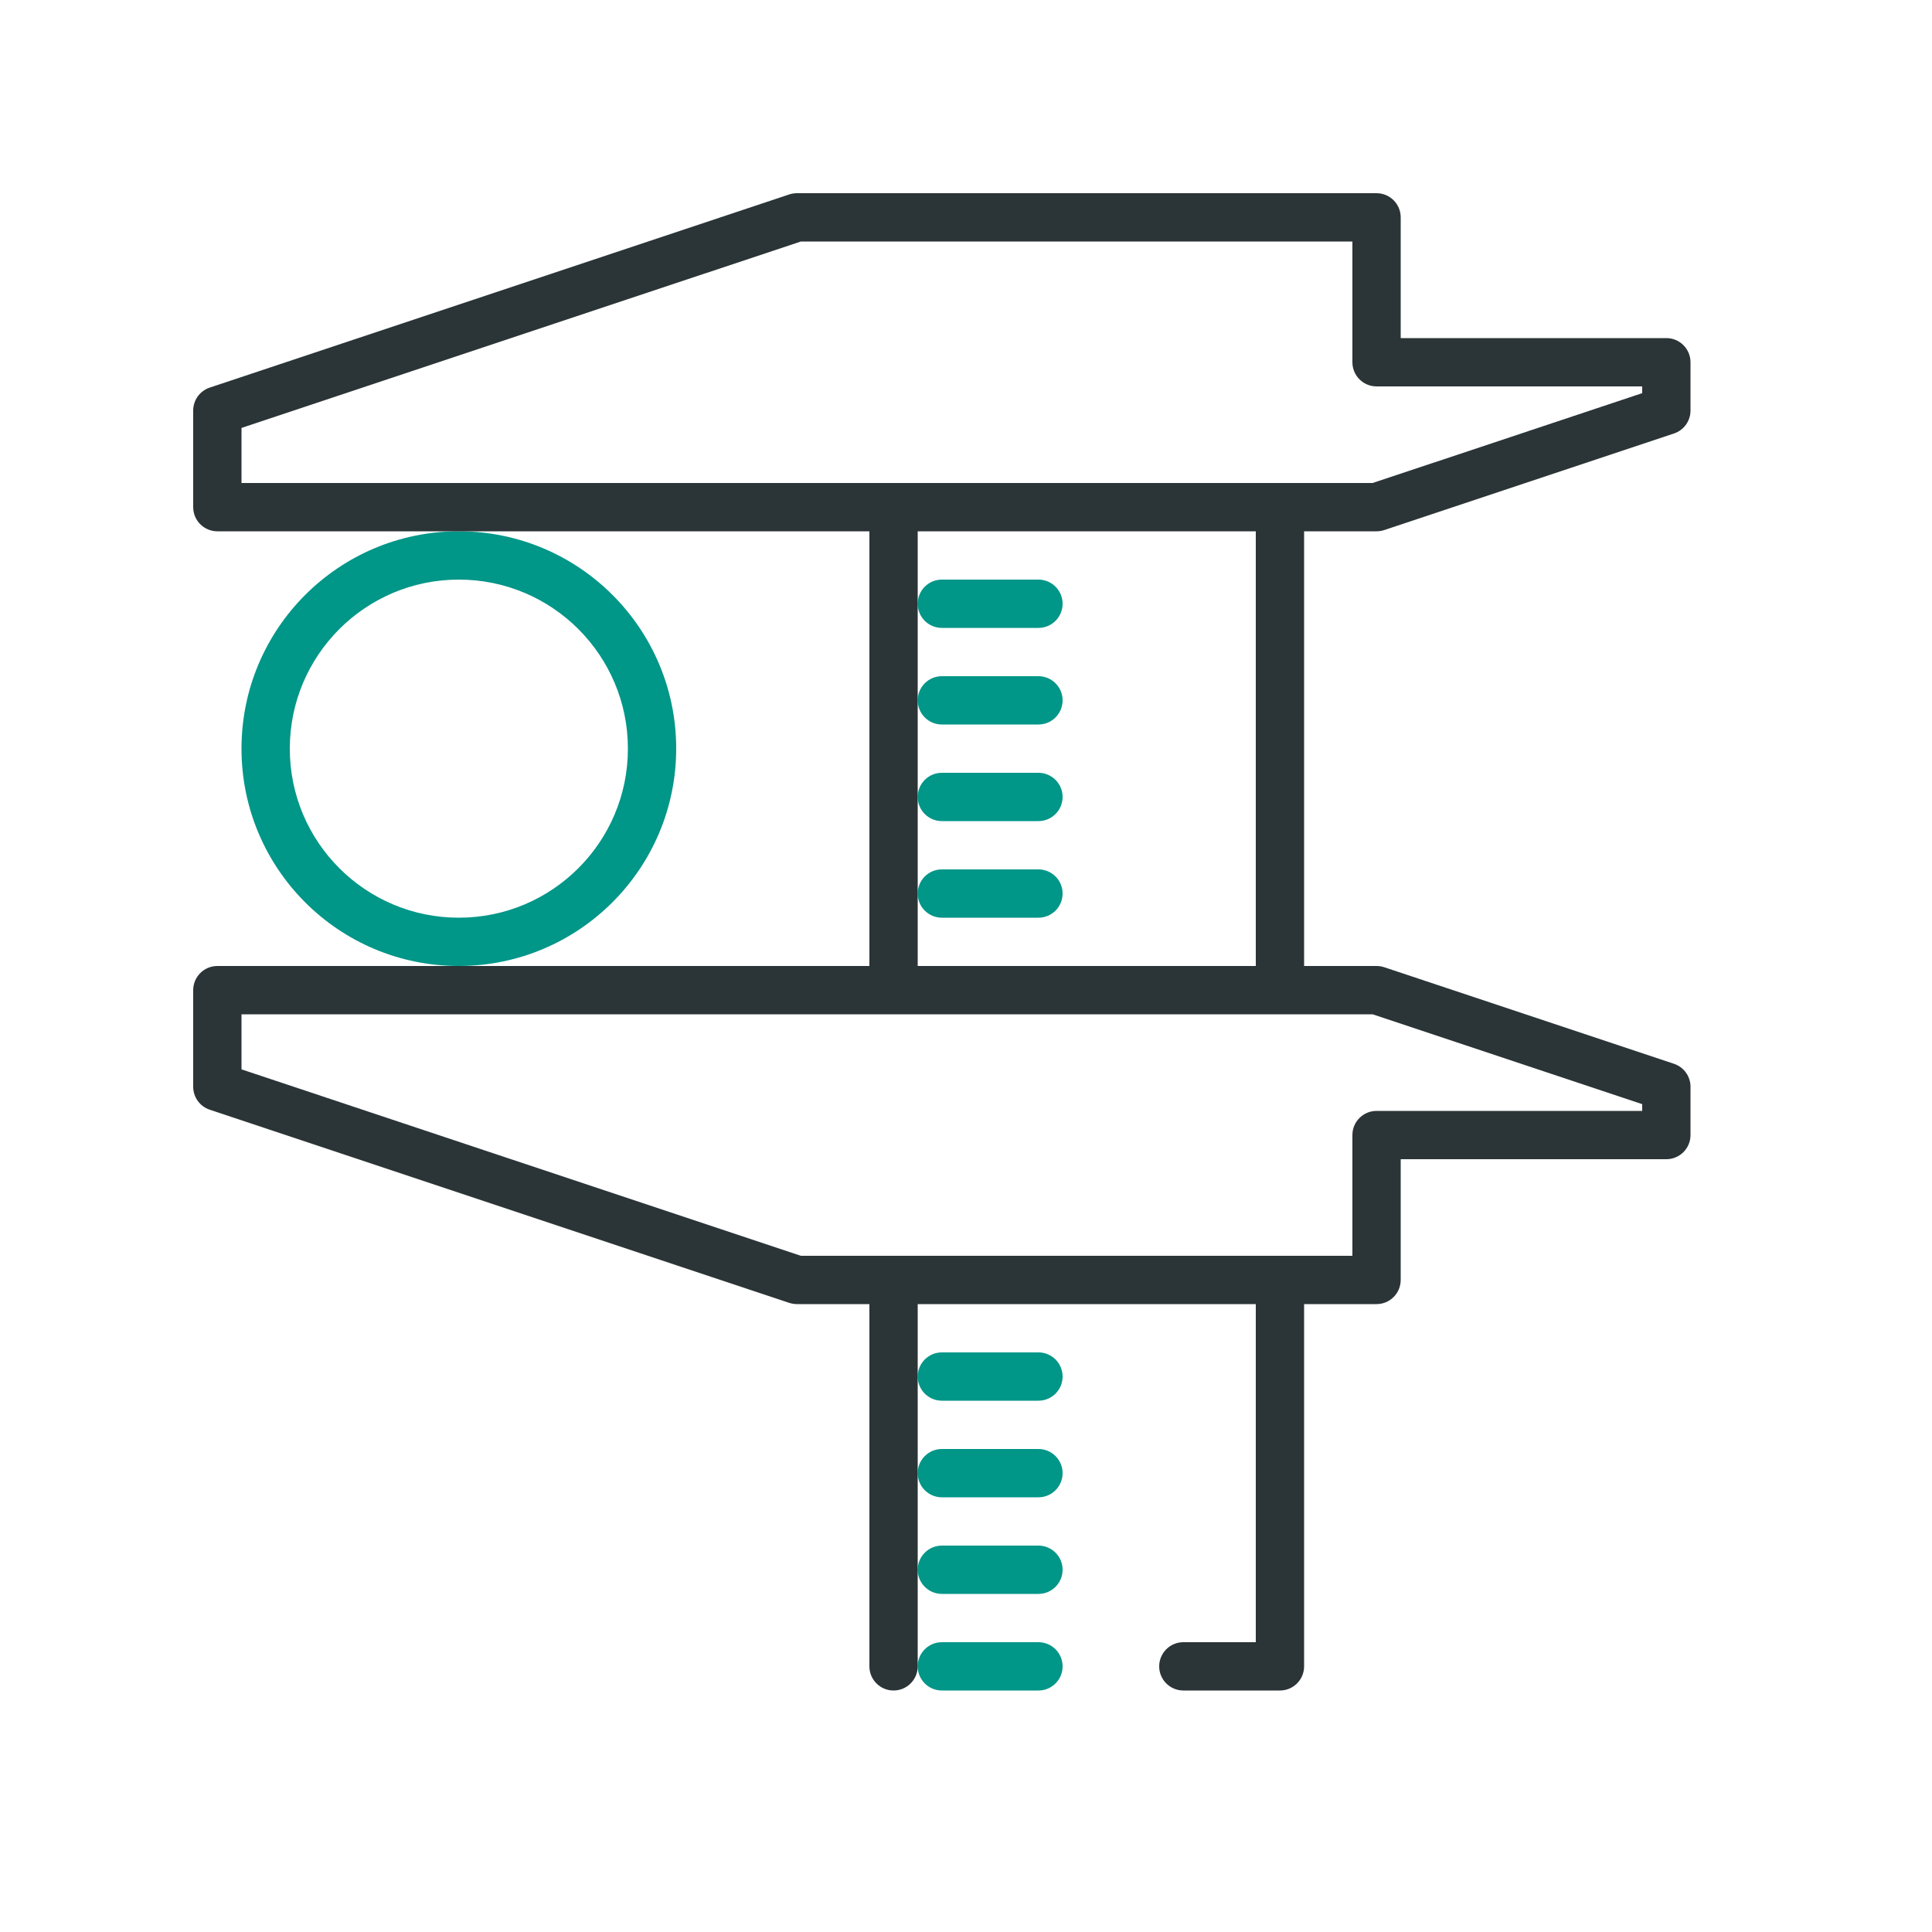
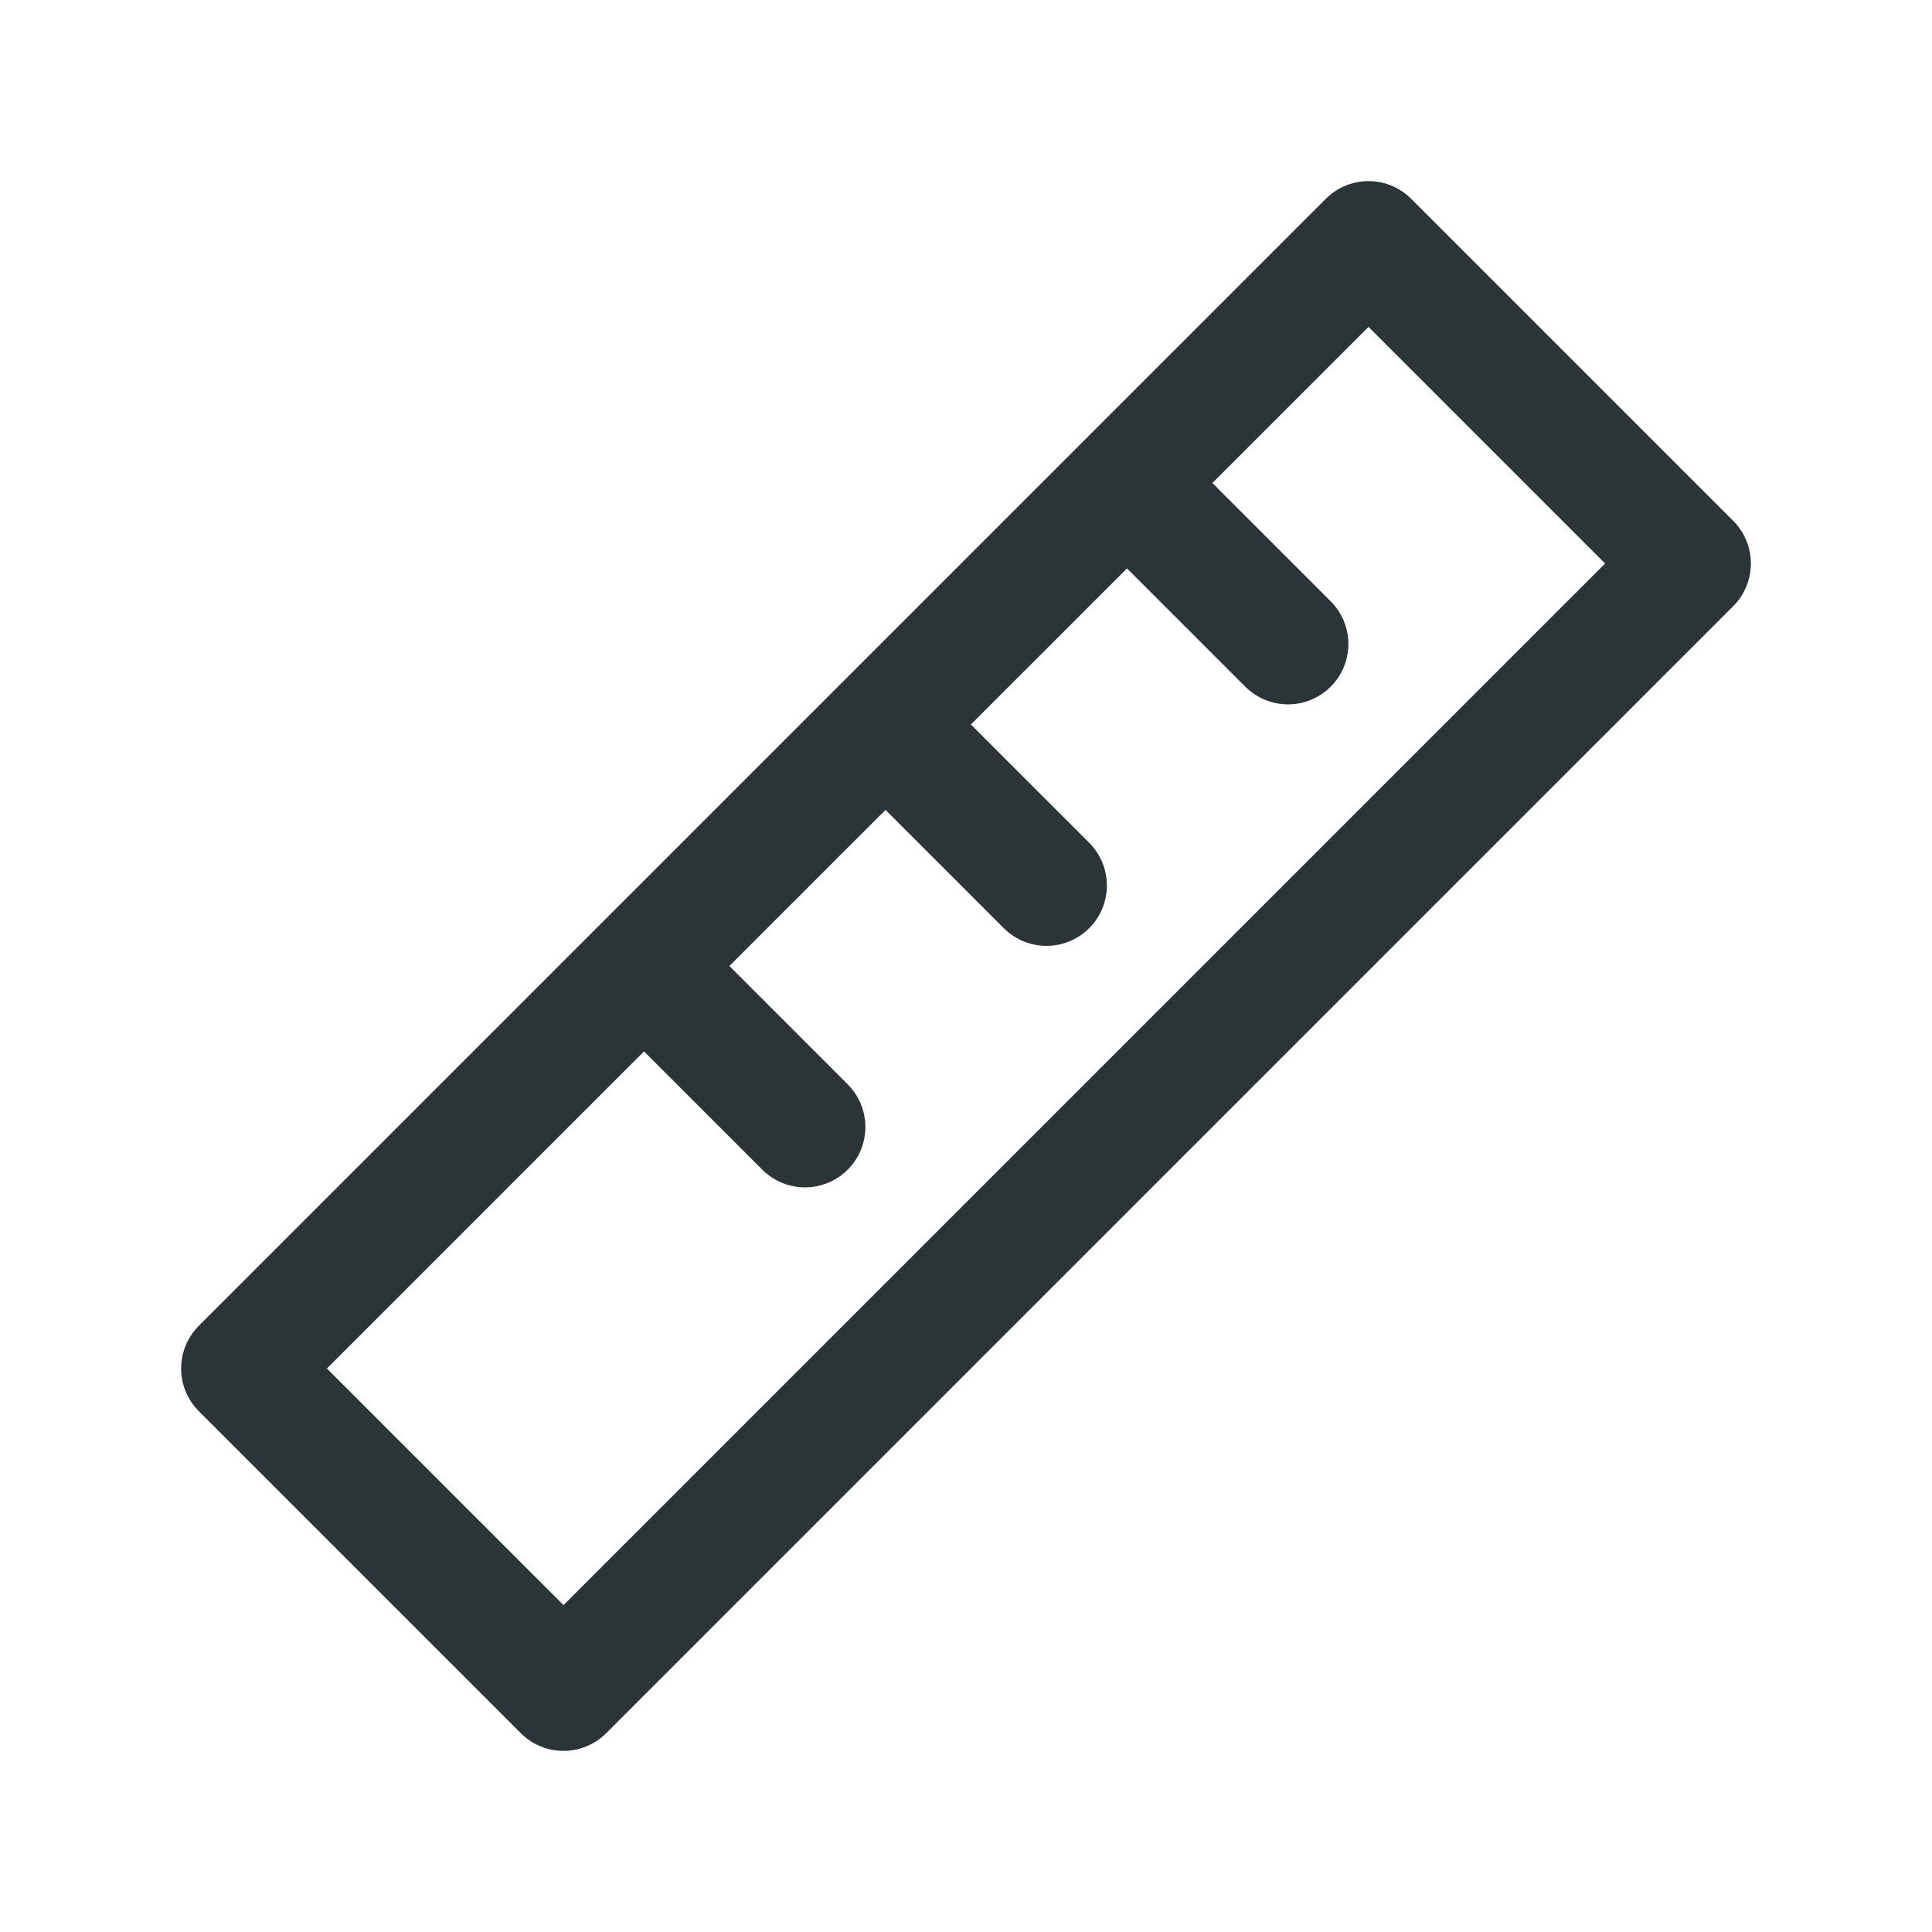
- <svg xmlns="http://www.w3.org/2000/svg" width="40" height="40" viewBox="0 0 40 40">
-   <path d="M21.5,13h-2a.5.5,0,0,1,0-1h2a.5.5,0,0,1,0,1Zm.5,1.5a.5.5,0,0,0-.5-.5h-2a.5.5,0,0,0,0,1h2A.5.5,0,0,0,22,14.5Zm0,2a.5.5,0,0,0-.5-.5h-2a.5.5,0,0,0,0,1h2A.5.5,0,0,0,22,16.5Zm0,2a.5.5,0,0,0-.5-.5h-2a.5.5,0,0,0,0,1h2A.5.5,0,0,0,22,18.5Zm0,10a.5.5,0,0,0-.5-.5h-2a.5.5,0,0,0,0,1h2A.5.5,0,0,0,22,28.5Zm0,2a.5.5,0,0,0-.5-.5h-2a.5.5,0,0,0,0,1h2A.5.5,0,0,0,22,30.5Zm0,2a.5.5,0,0,0-.5-.5h-2a.5.5,0,0,0,0,1h2A.5.5,0,0,0,22,32.5Zm0,2a.5.5,0,0,0-.5-.5h-2a.5.5,0,0,0,0,1h2A.5.5,0,0,0,22,34.5Zm-8-19A4.5,4.5,0,1,0,9.5,20,4.505,4.505,0,0,0,14,15.5Zm-1,0A3.5,3.5,0,1,1,9.5,12,3.5,3.5,0,0,1,13,15.5Z" style="fill:#009688" />
-   <path d="M28.5,11a.527.527,0,0,0,.158-.025l6-2A.5.5,0,0,0,35,8.5v-1a.5.5,0,0,0-.5-.5H29V4.5a.5.5,0,0,0-.5-.5h-12a.527.527,0,0,0-.158.025l-12,4A.5.5,0,0,0,4,8.5v2a.5.5,0,0,0,.5.5H18v9H4.5a.5.5,0,0,0-.5.5v2a.5.5,0,0,0,.342.475l12,4A.527.527,0,0,0,16.5,27H18v7.5a.5.5,0,0,0,1,0V27h7v7H24.5a.5.5,0,0,0,0,1h2a.5.5,0,0,0,.5-.5V27h1.5a.5.5,0,0,0,.5-.5V24h5.5a.5.5,0,0,0,.5-.5v-1a.5.5,0,0,0-.342-.475l-6-2A.527.527,0,0,0,28.5,20H27V11ZM5,8.86,16.581,5H28V7.5a.5.5,0,0,0,.5.5H34v.14L28.419,10H5Zm29,14V23H28.5a.5.5,0,0,0-.5.5V26H16.581L5,22.14V21H28.419ZM26,20H19V11h7Z" style="fill:#2b3436" />
+ <svg xmlns="http://www.w3.org/2000/svg" width="24" height="24" viewBox="0 0 24 24" stroke="#2b3436" stroke-width="1.5" stroke-linecap="round" stroke-linejoin="round" fill="none">
+   <path d="M3 17L17 3l4 4L7 21l-4-4zM8 12l2 2M11 9l2 2M14 6l2 2" />
</svg>
